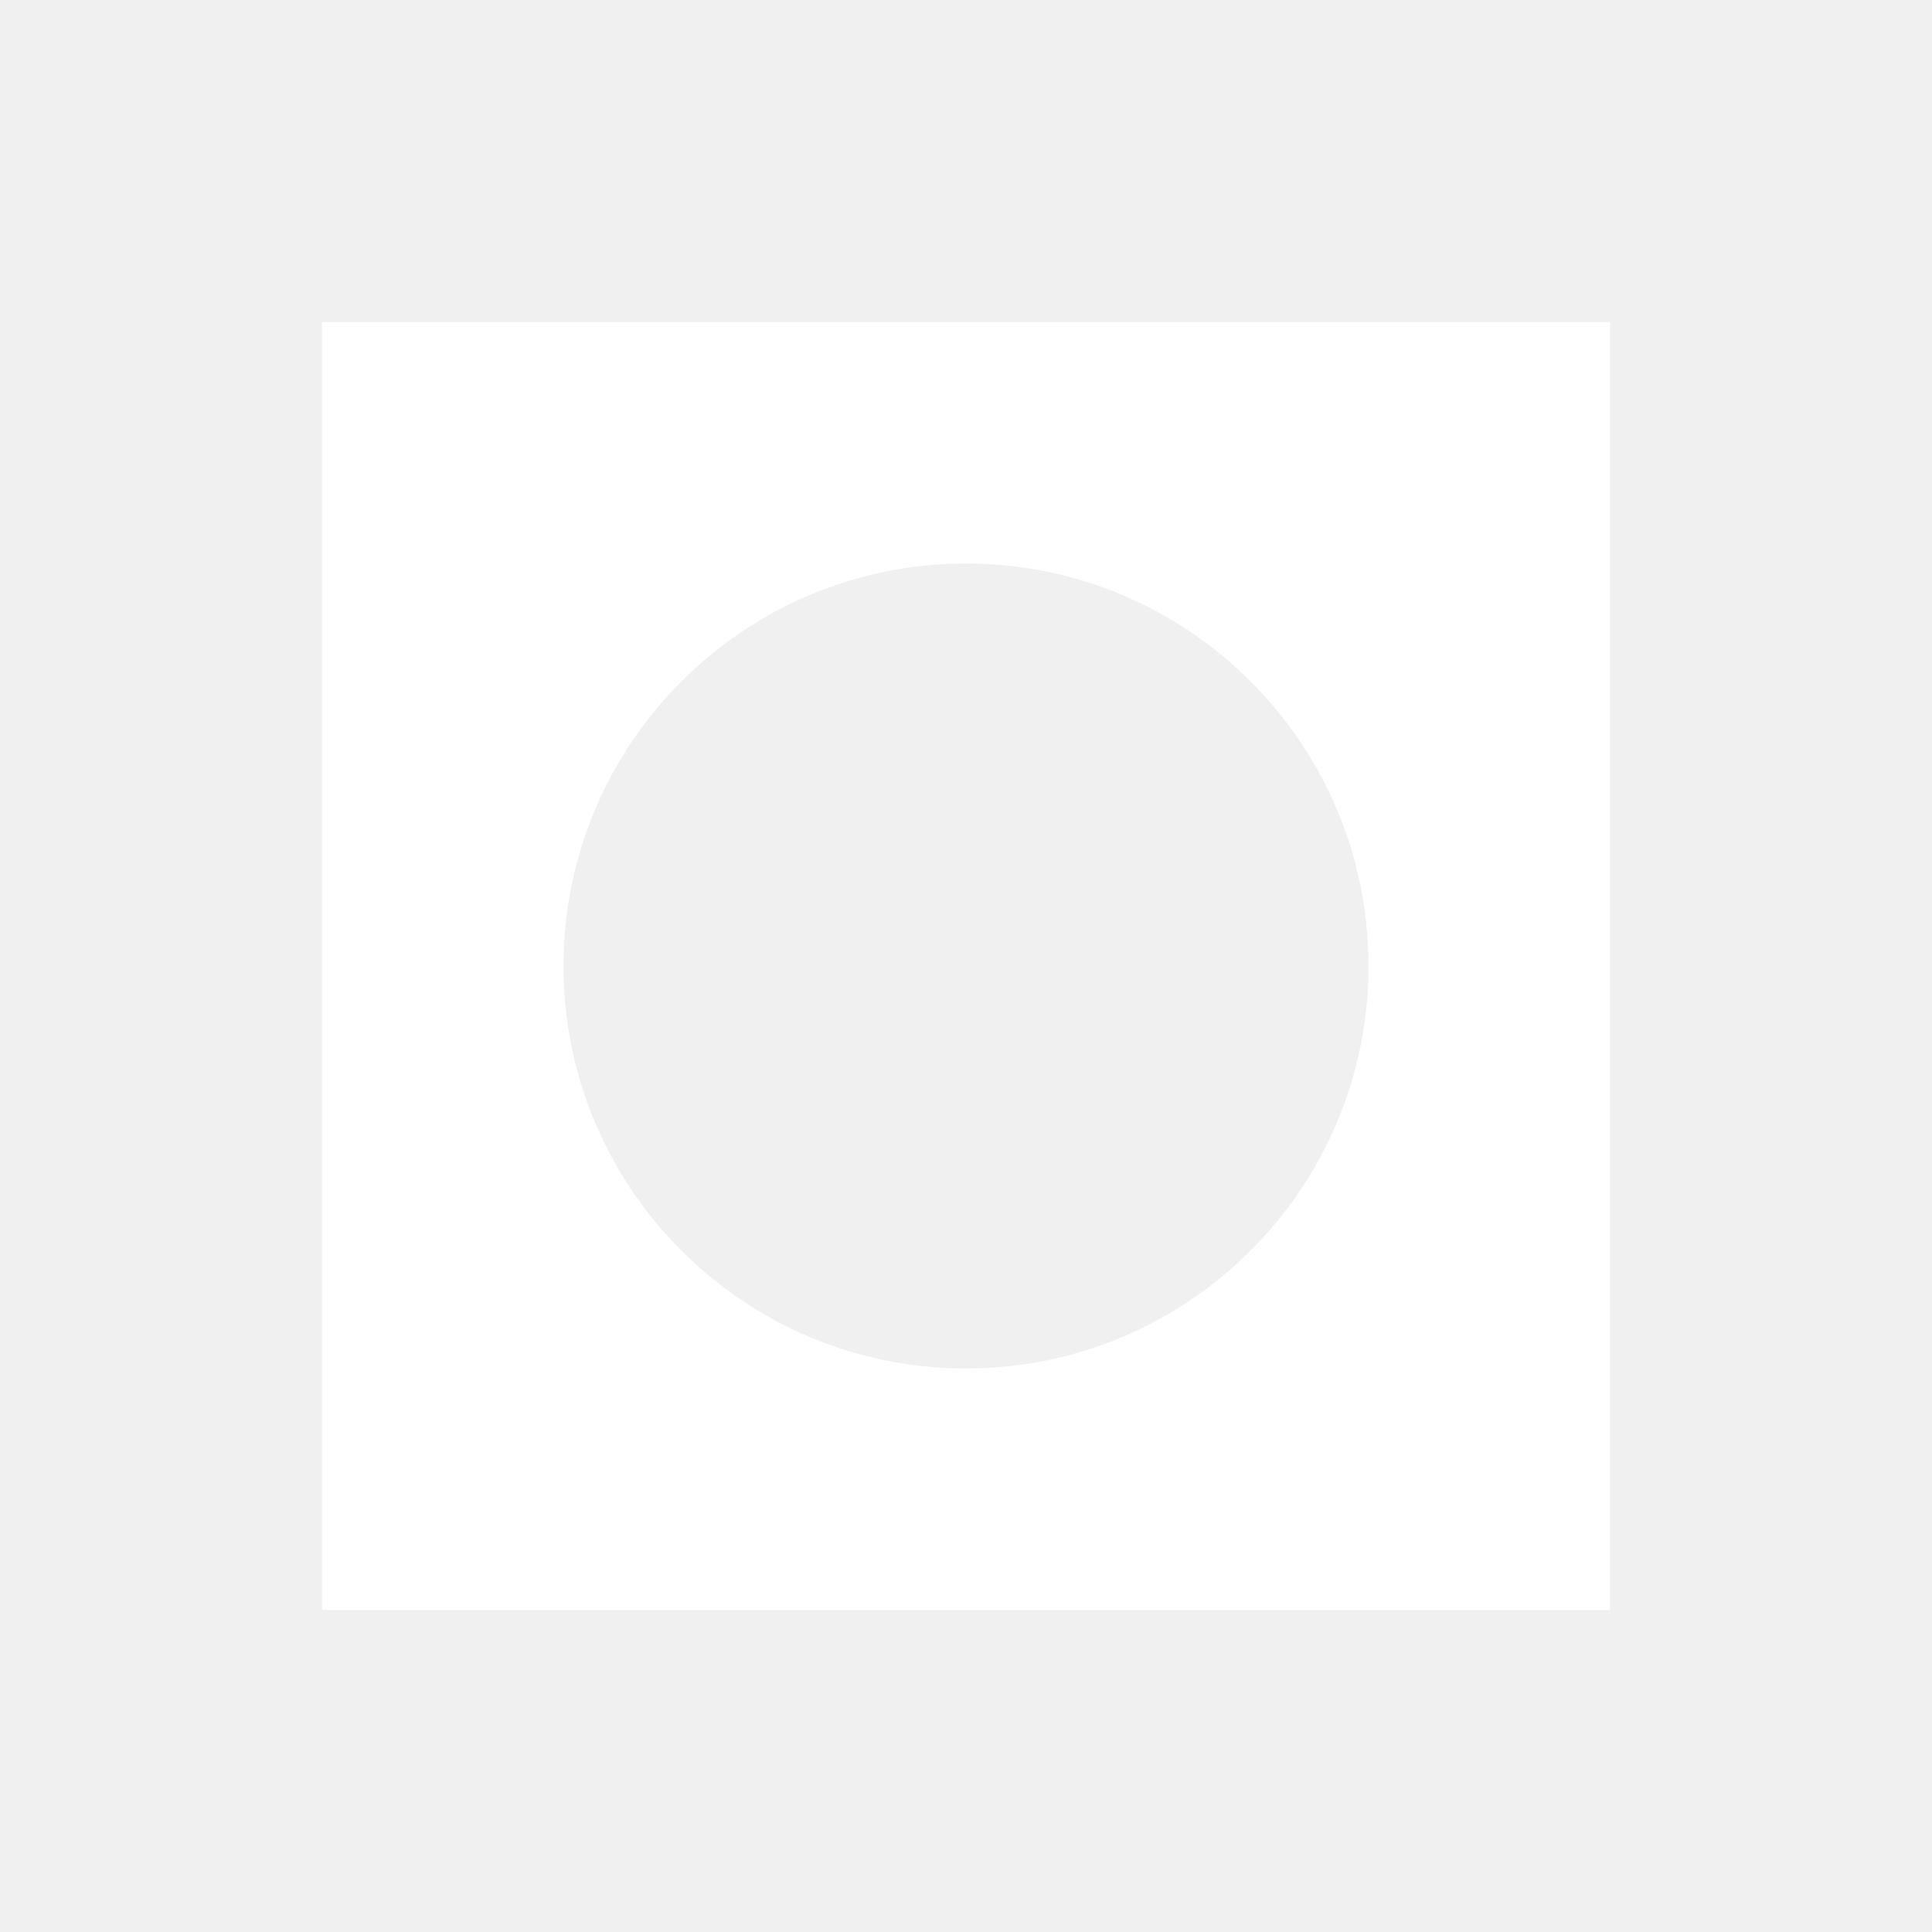
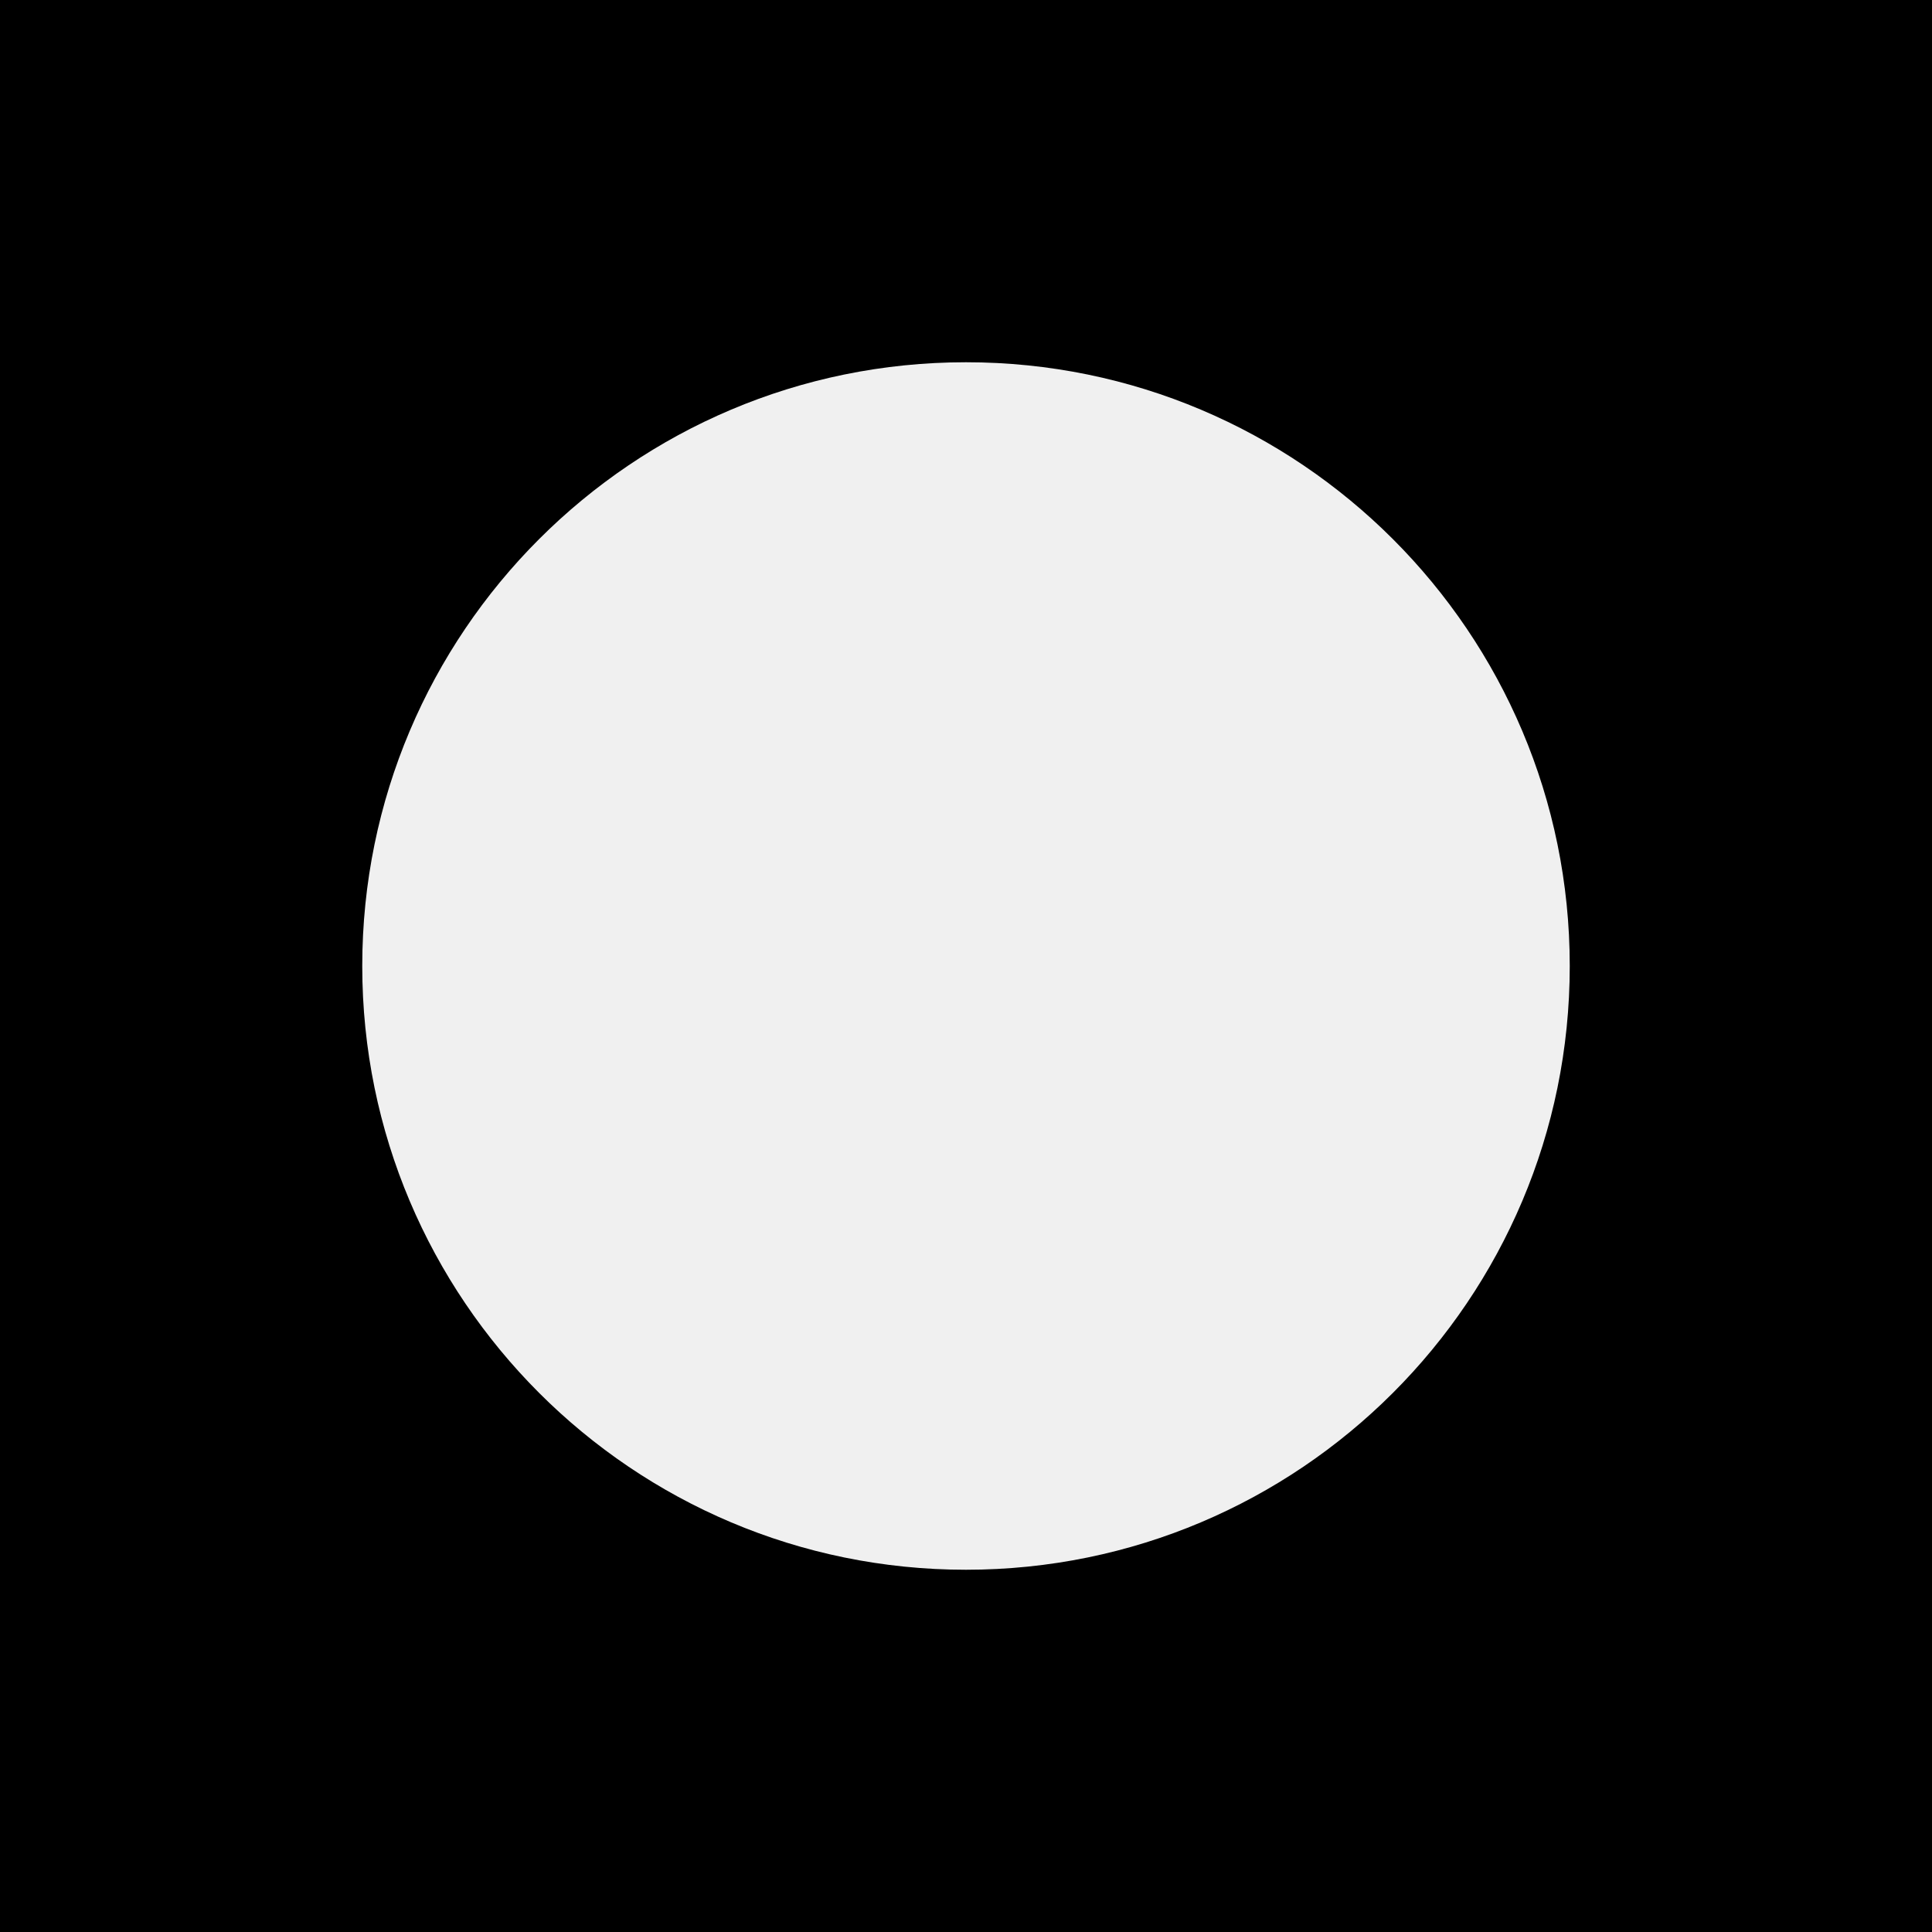
- <svg xmlns="http://www.w3.org/2000/svg" preserveAspectRatio="none" overflow="visible" style="display: block;" width="24" height="24" viewBox="0 0 24 24" fill="none">
+ <svg xmlns="http://www.w3.org/2000/svg" preserveAspectRatio="none" overflow="visible" style="display: block;" width="16" height="16" viewBox="0 0 16 16" fill="none">
  <g id="Favicon">
-     <path id="Exclude" d="M20 20H4V4H20V20ZM12 7C9.239 7 7 9.239 7 12C7 14.761 9.239 17 12 17C14.761 17 17 14.761 17 12C17 9.239 14.761 7 12 7Z" fill="white" />
+     <path id="Exclude" d="M16 16H0V0H16V16ZM8 3C5.239 3 3 5.239 3 8C3 10.761 5.239 13 8 13C10.761 13 13 10.761 13 8C13 5.239 10.761 3 8 3Z" fill="black" />
  </g>
</svg>
